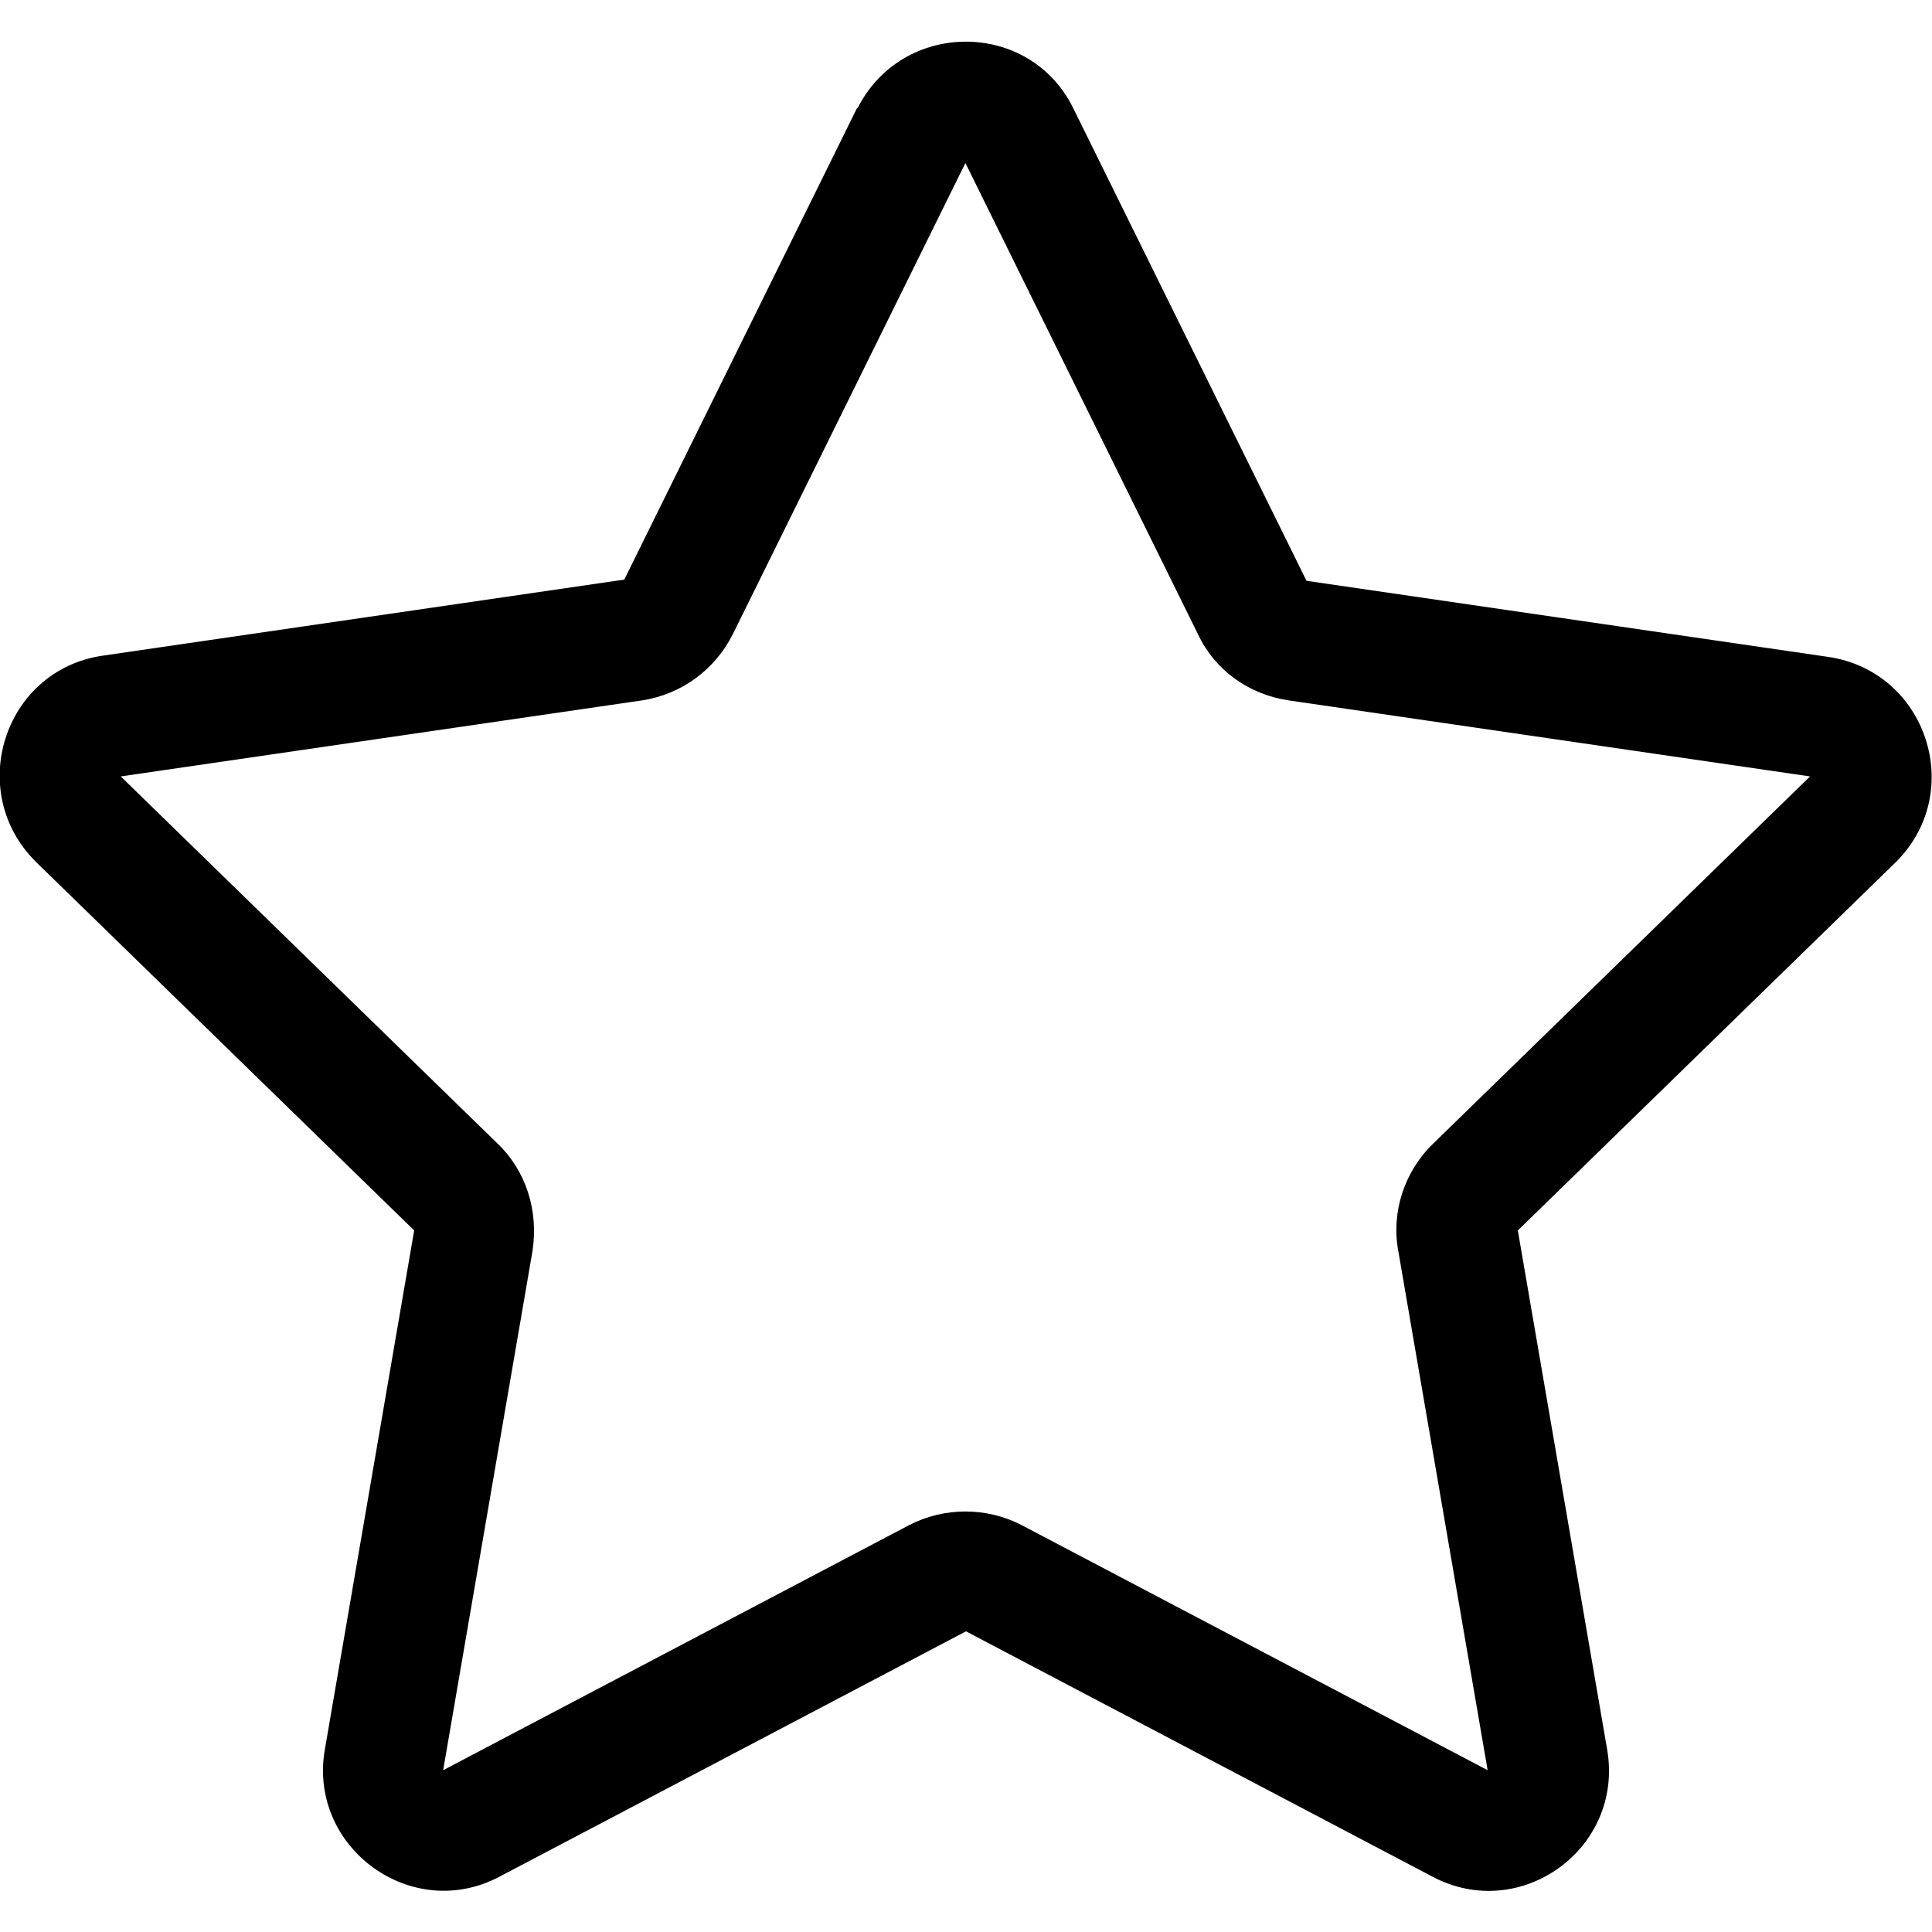
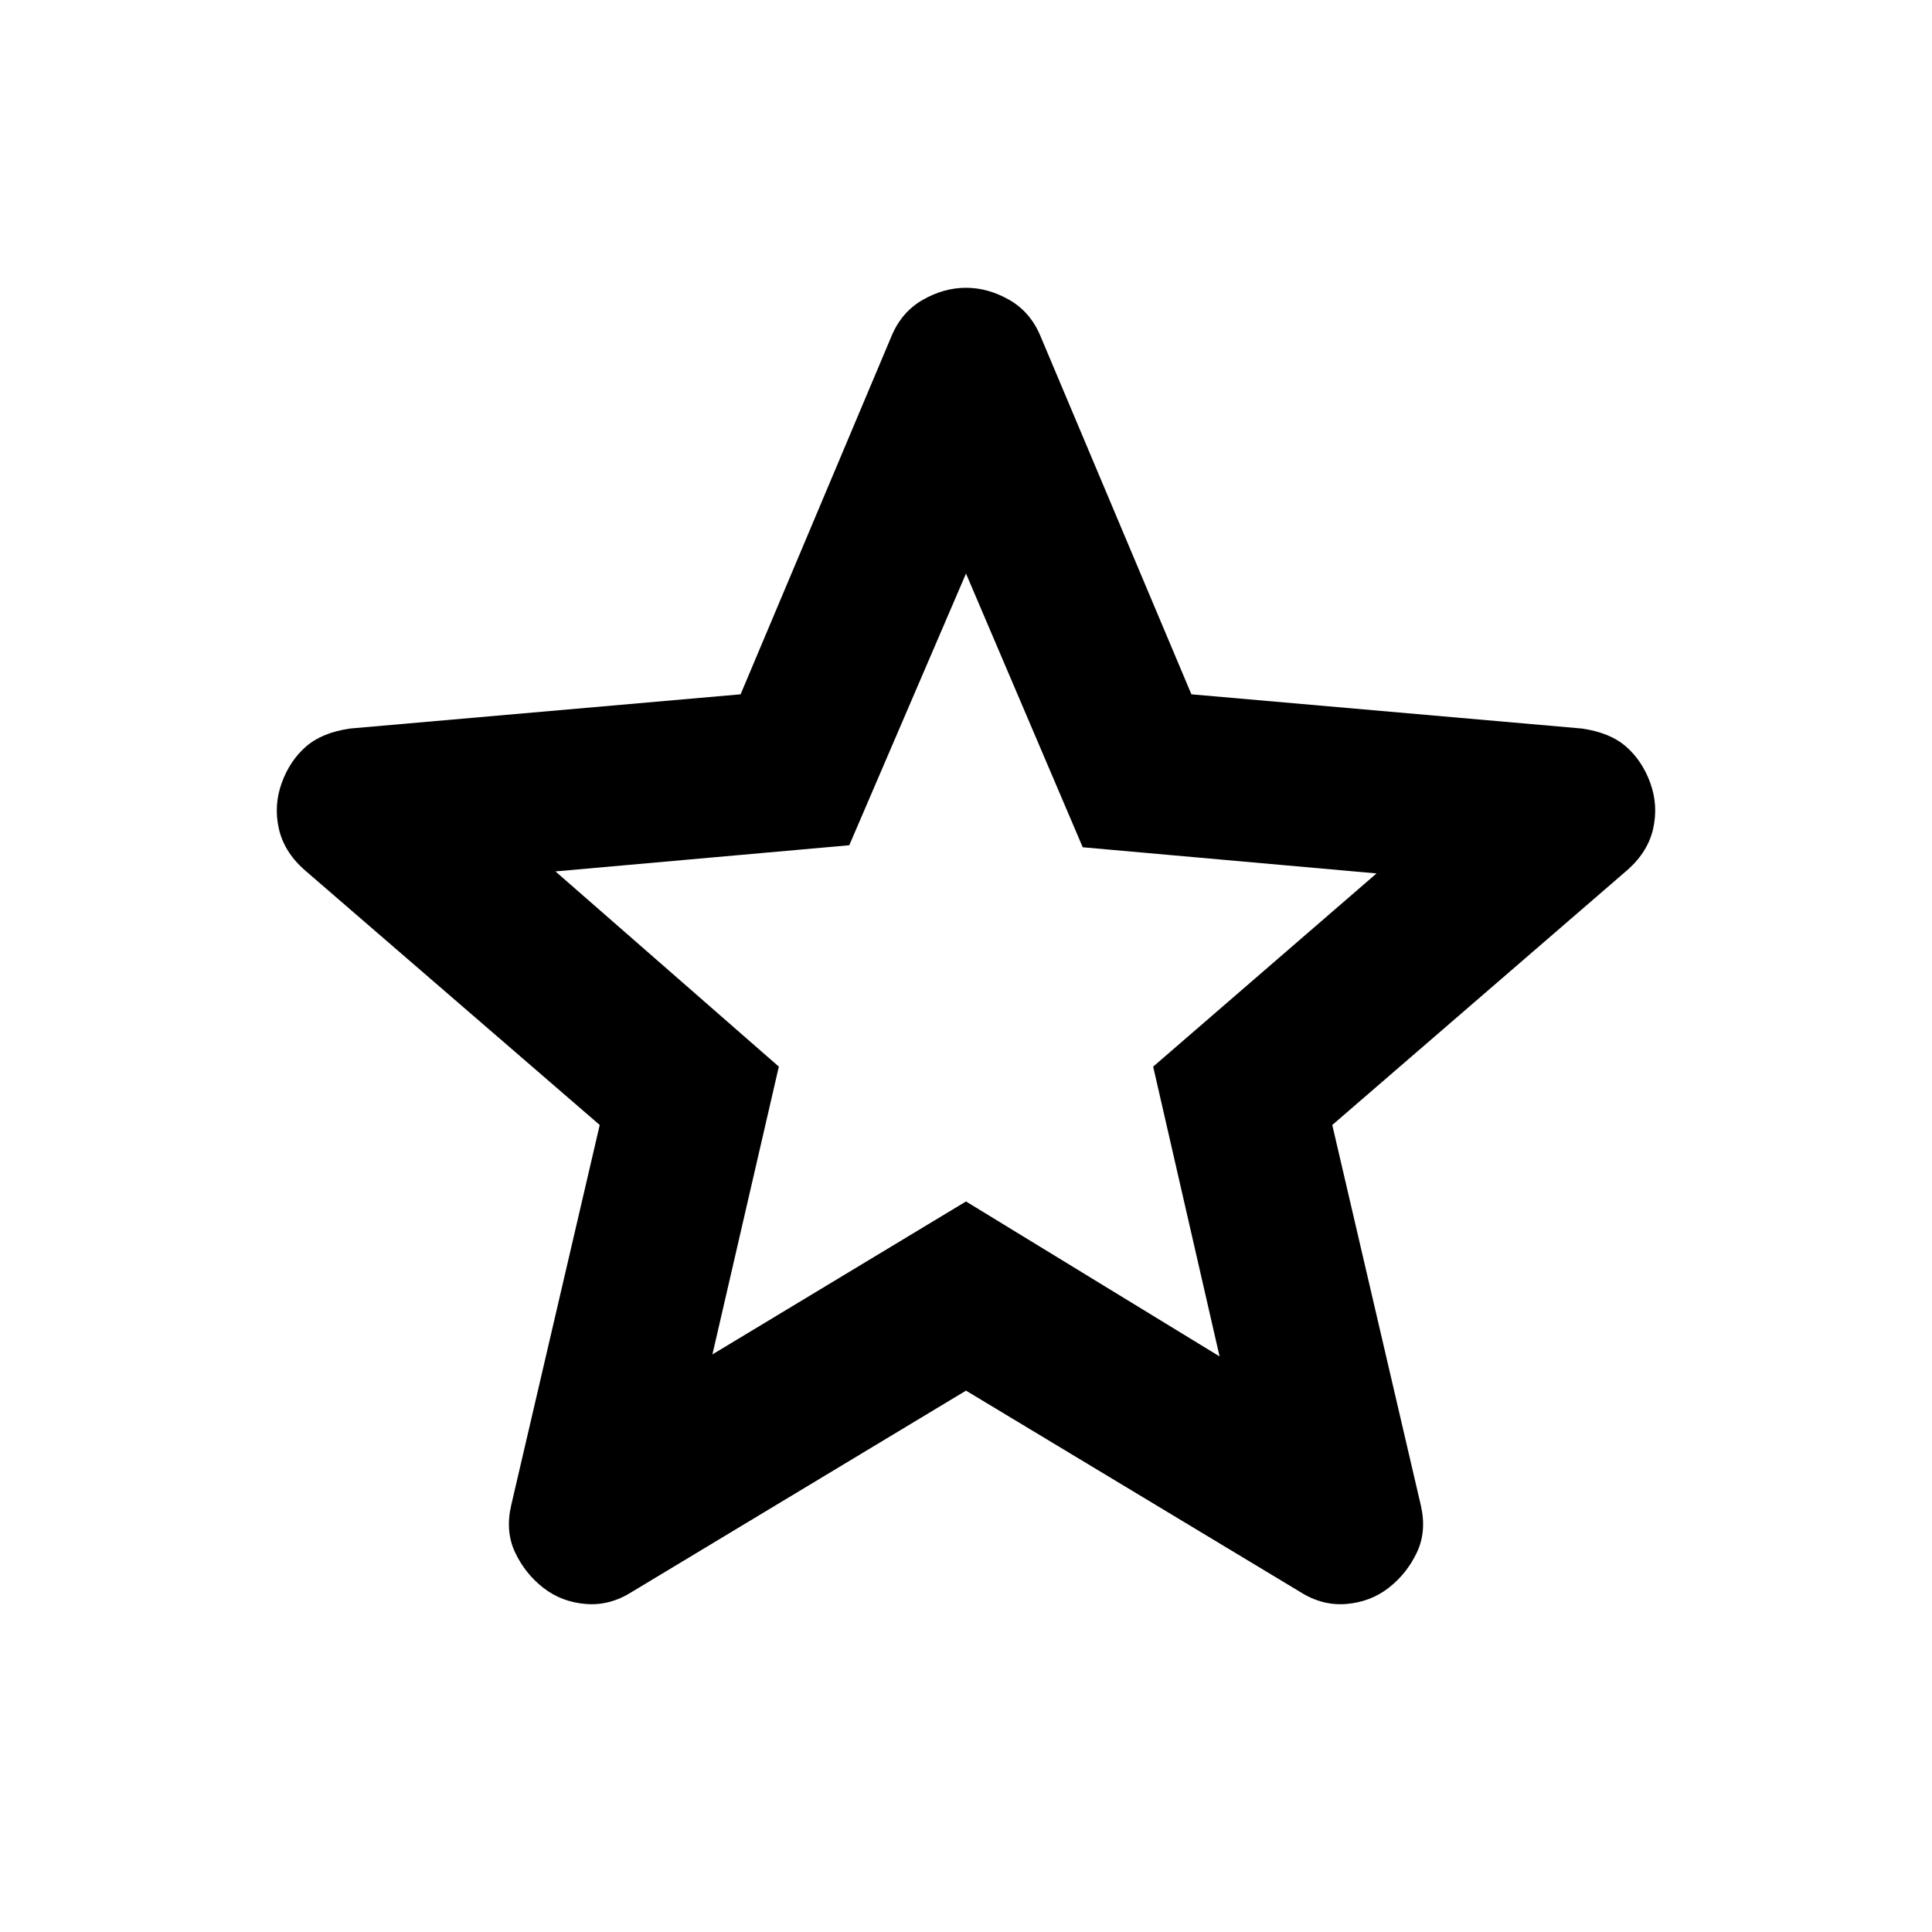
- <svg xmlns="http://www.w3.org/2000/svg" viewBox="0 0 16 16" fill="none">
-   <path fill="currentColor" d="m7.1.9c.37-.74,1.43-.74,1.79,0l1.93,3.91,4.32.63c.82.12,1.15,1.13.55,1.71l-3.12,3.04.74,4.3c.14.82-.72,1.44-1.45,1.05l-3.86-2.03-3.86,2.03c-.73.39-1.59-.24-1.45-1.05l.74-4.3L.3,7.14c-.59-.58-.27-1.59.55-1.71l4.32-.63,1.93-3.91Zm.9.44l-1.93,3.91c-.15.3-.43.5-.75.55l-4.32.63,3.12,3.04c.24.23.34.56.29.89l-.74,4.3,3.86-2.03c.29-.15.64-.15.93,0l3.86,2.03-.74-4.3c-.06-.32.05-.66.29-.89l3.12-3.04-4.32-.63c-.33-.05-.61-.25-.75-.55l-1.93-3.91Z" />
+ <svg xmlns="http://www.w3.org/2000/svg" width="24" height="24" viewBox="0 -960 960 960" fill="currentColor">
+   <path d="m354-287 126-76 126 77-33-144 111-96-146-13-58-136-58 135-146 13 111 97-33 143Zm126 18L314-169q-11 7-23 6t-21-8q-9-7-14-17.5t-2-23.5l44-189-147-127q-10-9-12.5-20.5T140-571q4-11 12-18t22-9l194-17 75-178q5-12 15.5-18t21.5-6q11 0 21.5 6t15.5 18l75 178 194 17q14 2 22 9t12 18q4 11 1.5 22.5T809-528L662-401l44 189q3 13-2 23.5T690-171q-9 7-21 8t-23-6L480-269Zm0-201Z" />
</svg>
